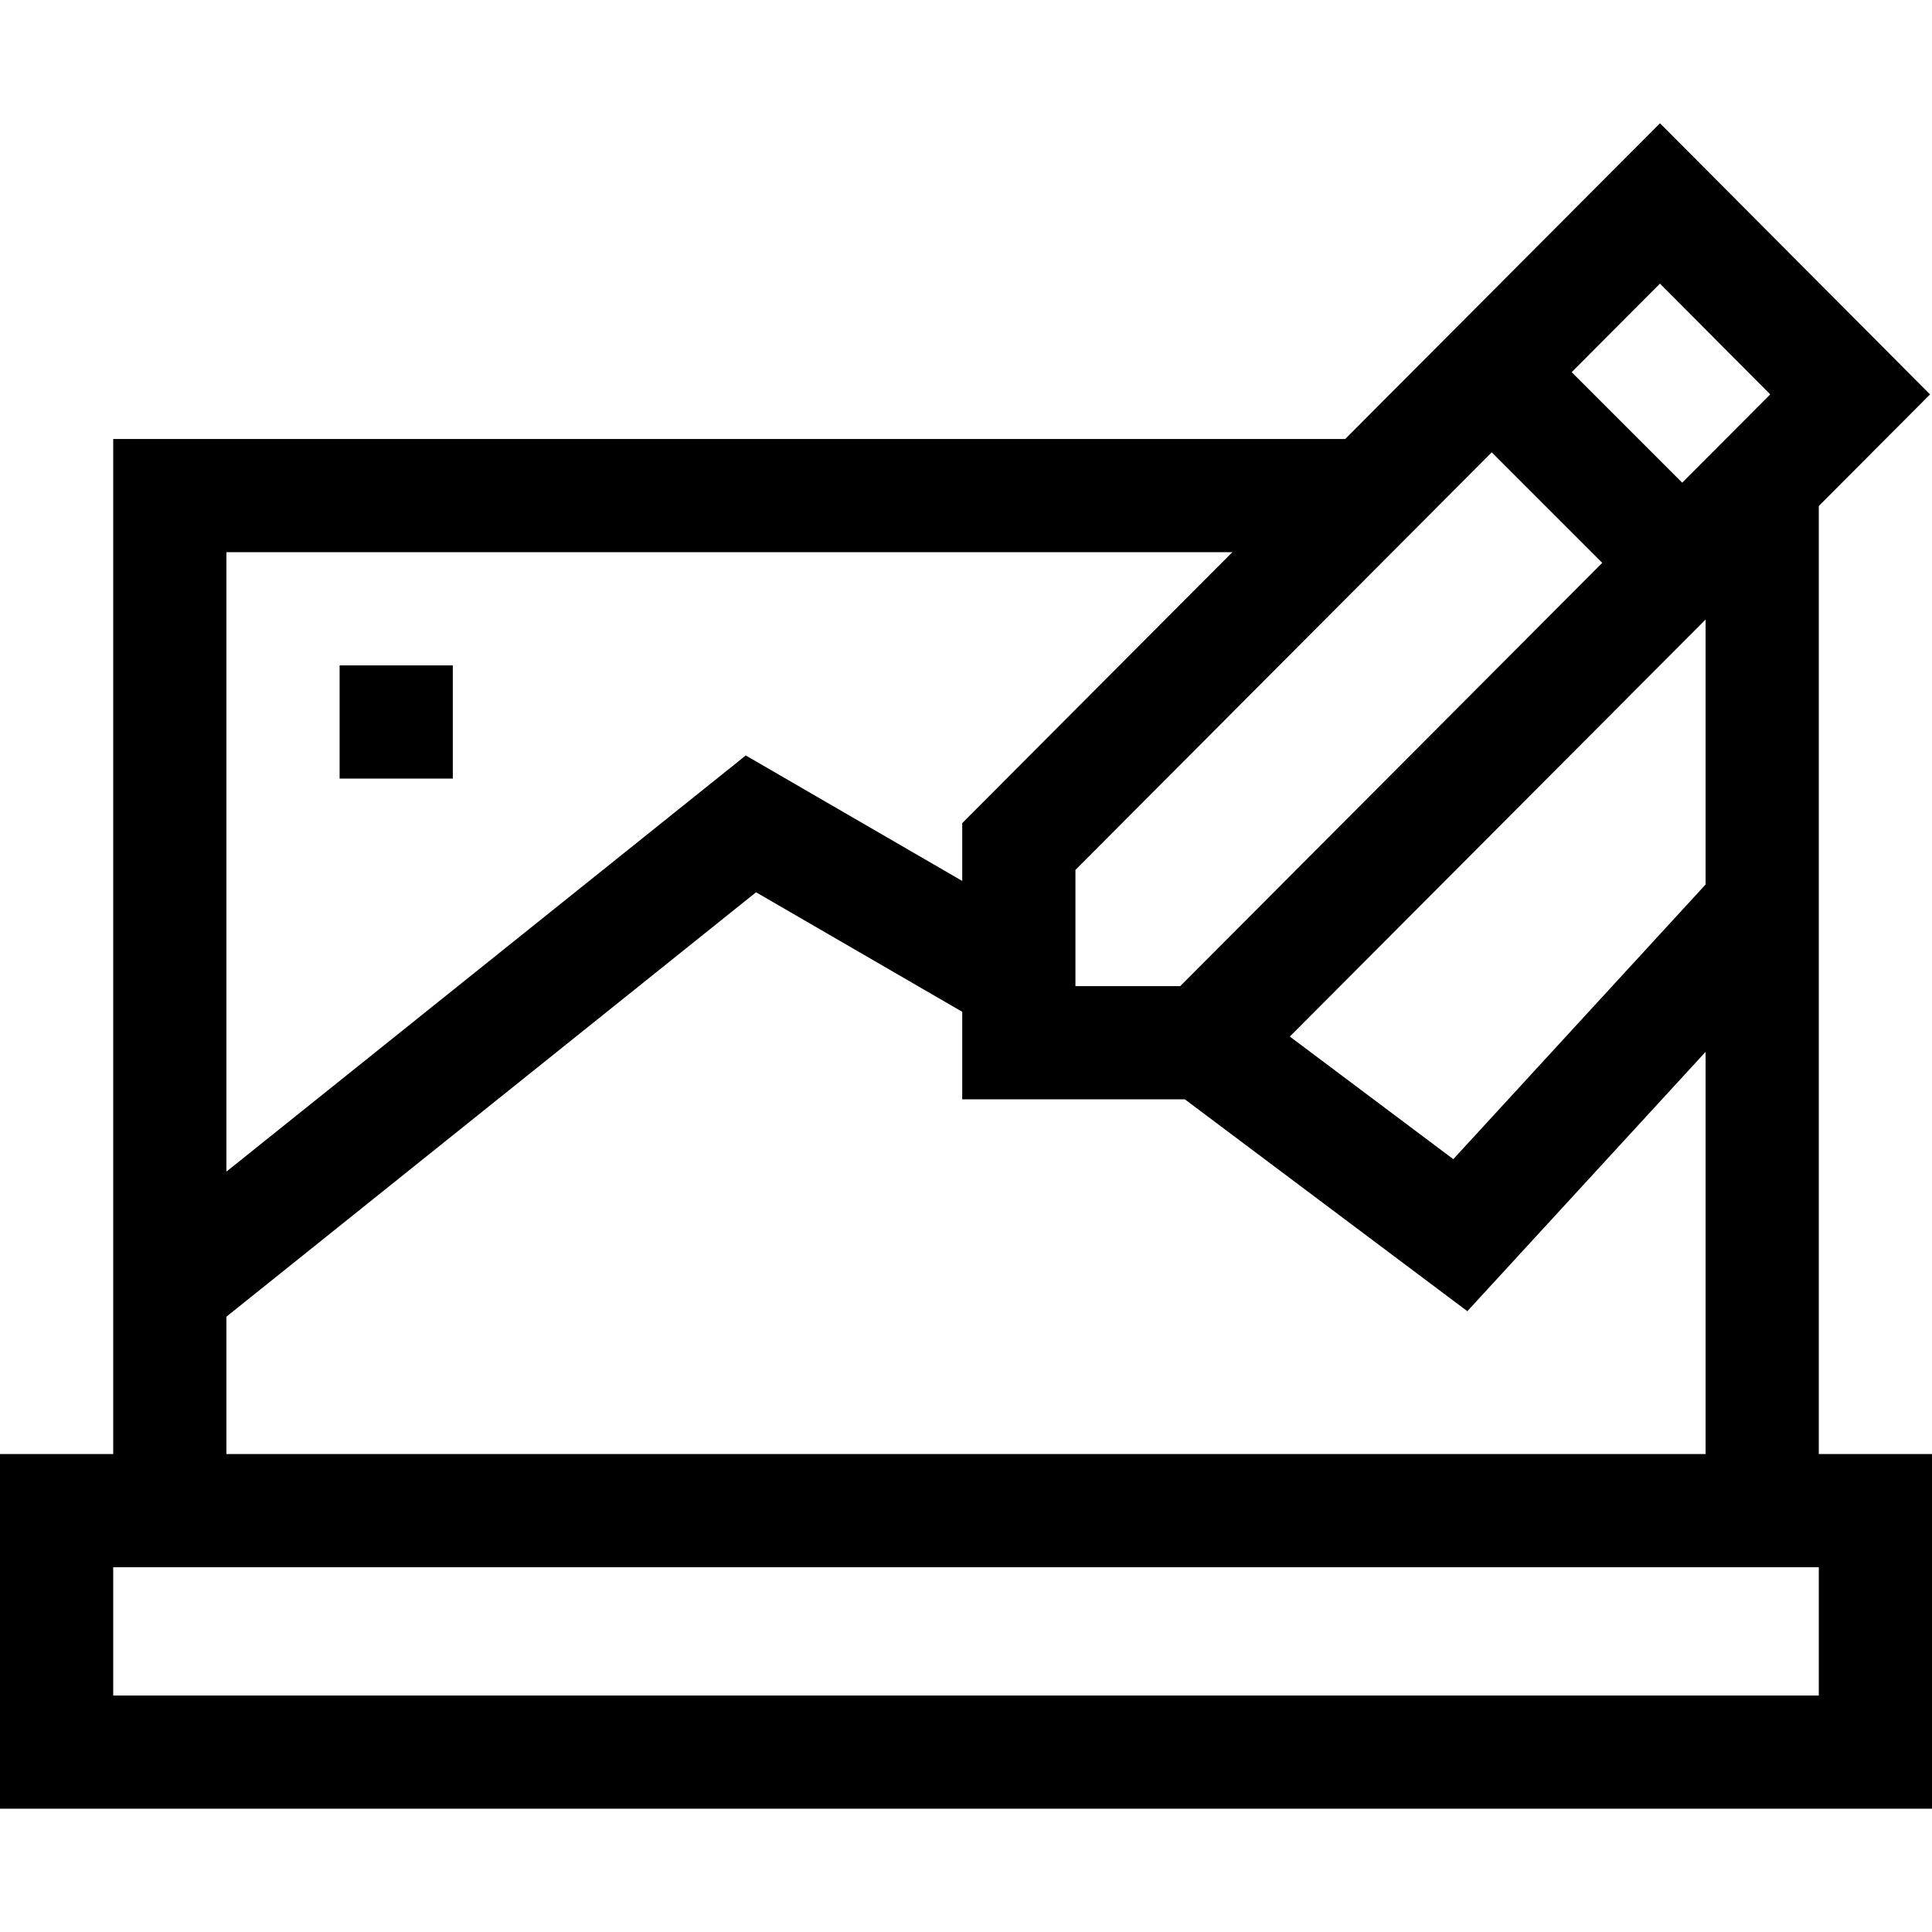
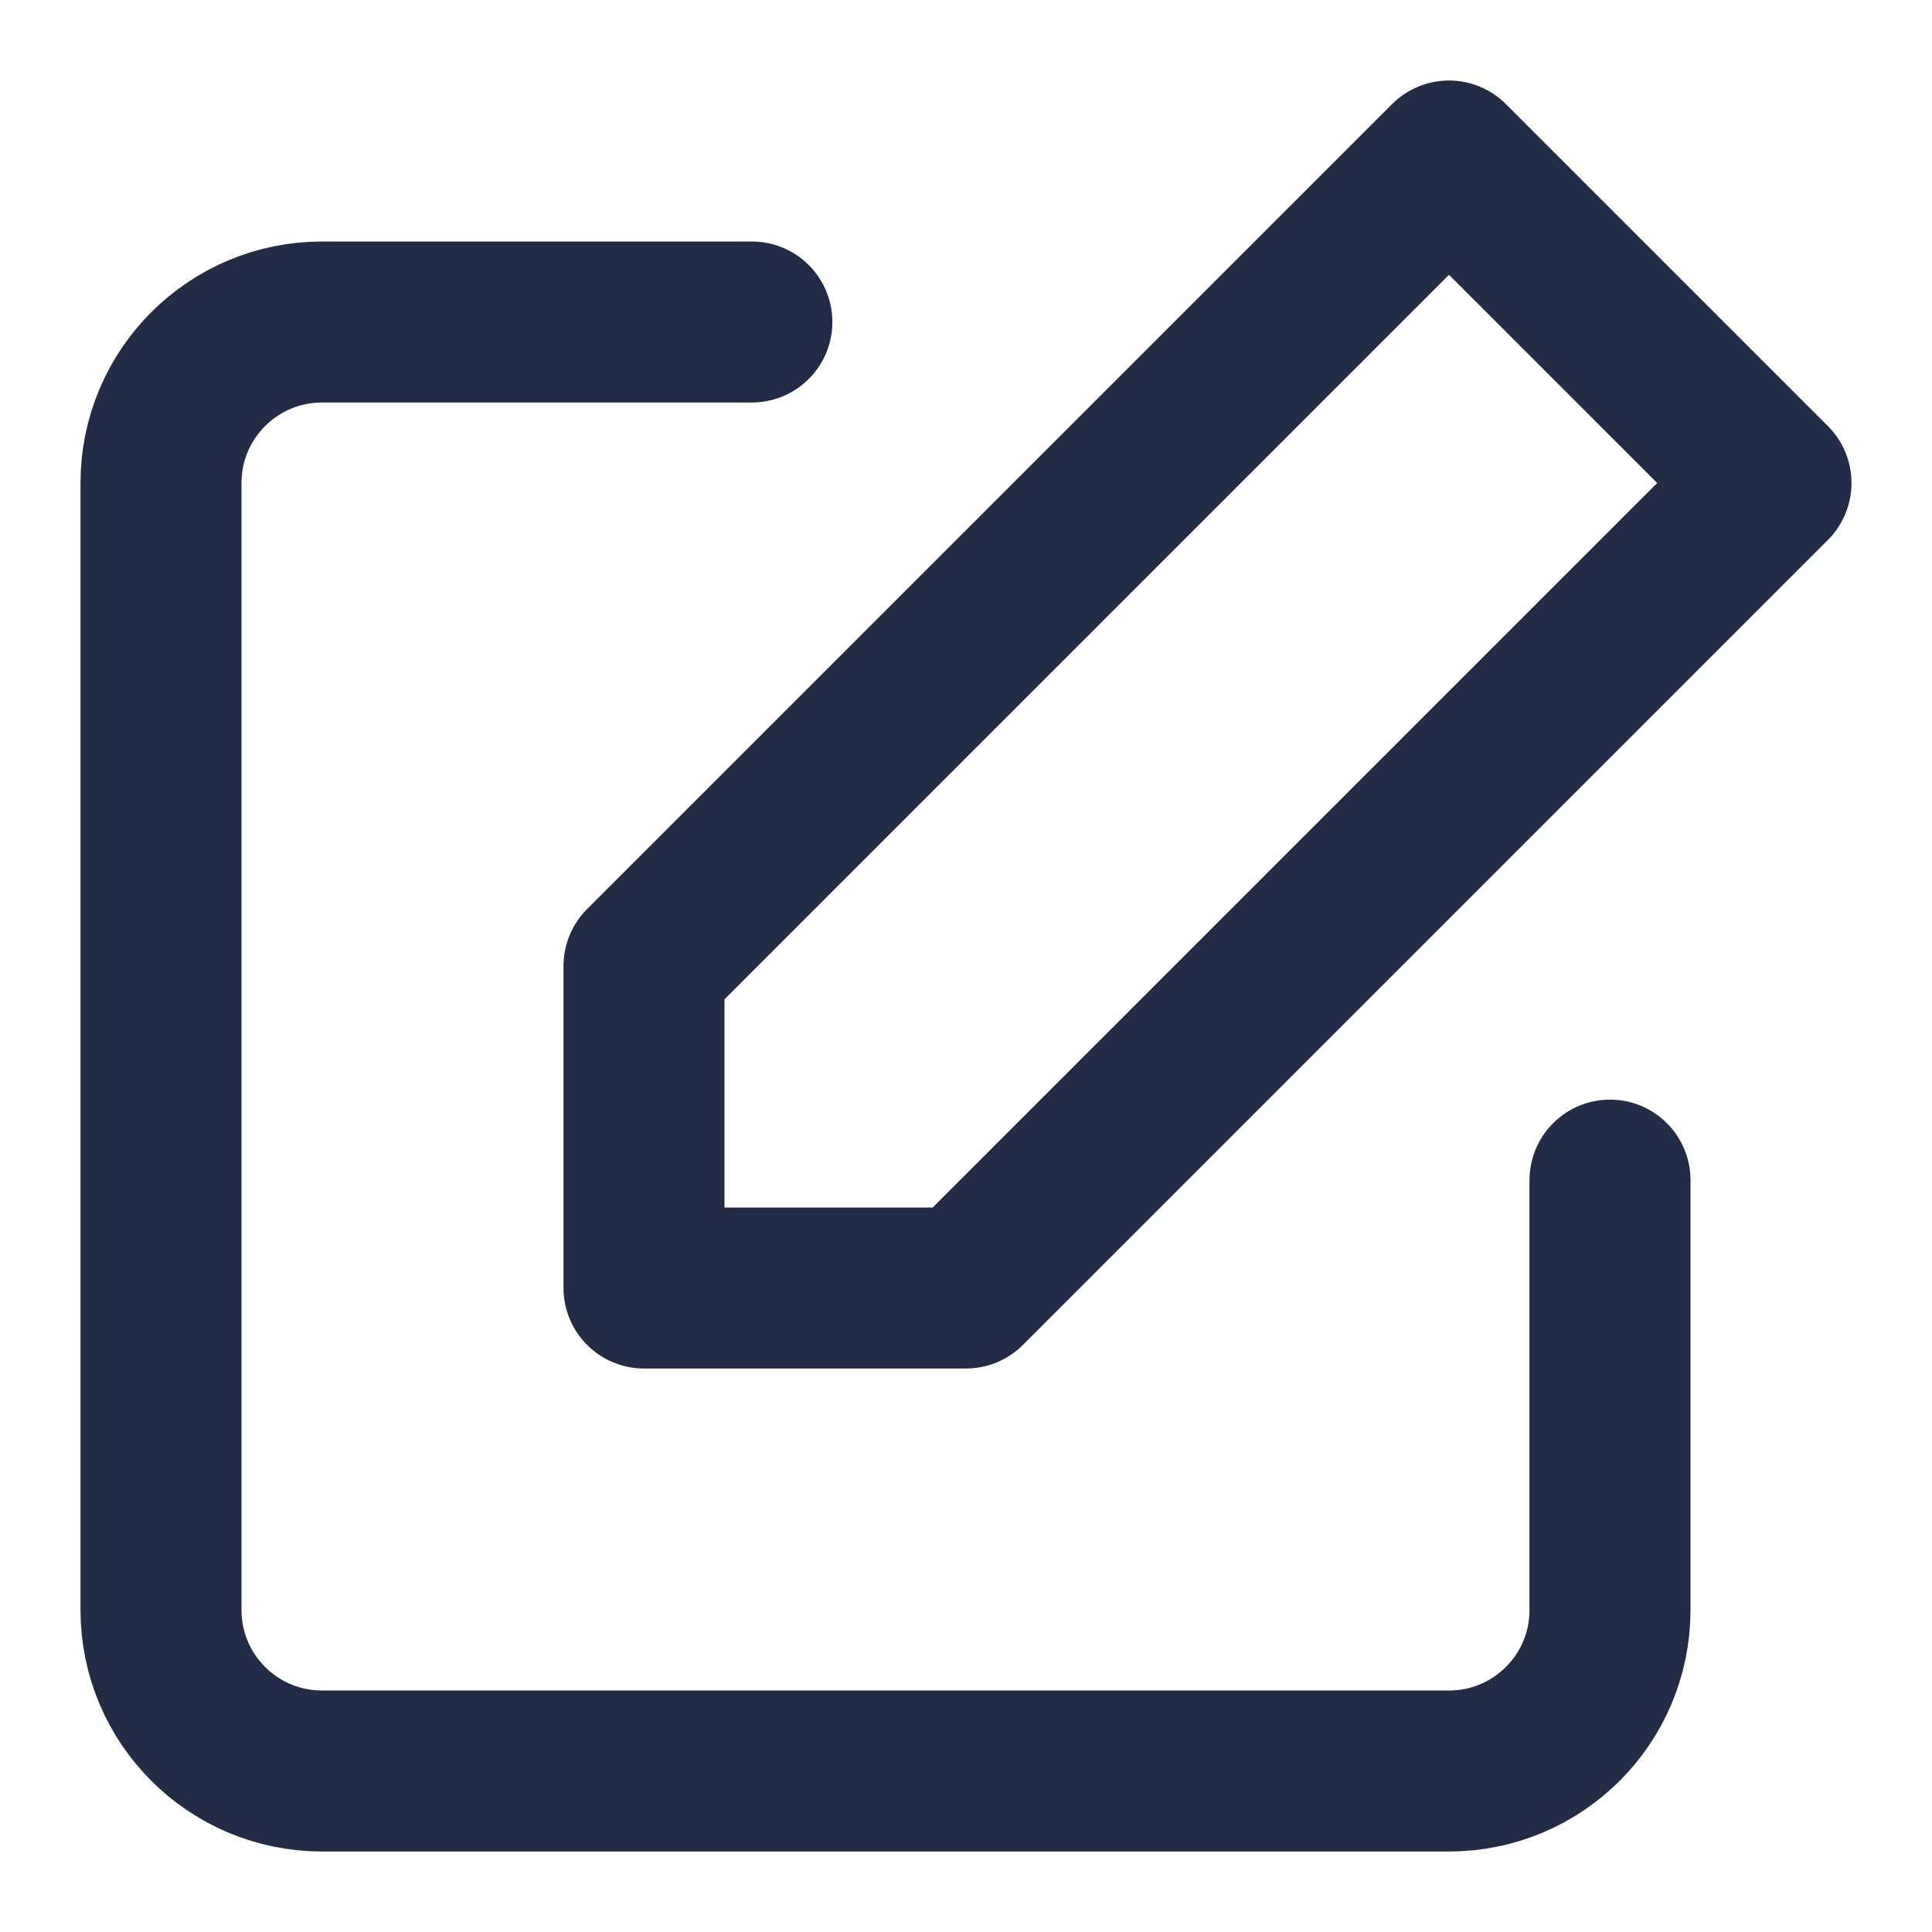
- <svg xmlns="http://www.w3.org/2000/svg" id="Capa_1" enable-background="new 0 0 512 512" height="512" viewBox="0 0 512 512" width="512">
-   <g>
-     <path d="m482 385.335v-251.24l29.484-29.572-71.568-71.859-83.42 83.67h-326.496v269h-30v94h512v-94h-30zm-30-150.932-66.861 72.786-43.323-32.492 110.184-110.512zm-167 26.932v-30.8l110.328-110.659 29.286 29.286-111.841 112.173zm184.133-156.823-23.337 23.406-29.287-29.287 23.395-23.466zm-142.548 41.823-71.585 71.8v15.326l-57.363-33.255-137.637 110.286v-164.157zm-266.585 202.6 140.363-112.471 54.637 31.673v23.198h59l74.861 56.146 63.139-68.732v106.586h-392zm422 100.4h-452v-34h452z" />
-     <path d="m90 176.335h30v30h-30z" />
-   </g>
+ <svg xmlns="http://www.w3.org/2000/svg" viewBox="0 0 24 24" fill="none" stroke="currentColor" stroke-width="2" stroke-linecap="round" stroke-linejoin="round" class="feather feather-edit">
+   <path d="M20 14.66V20a2 2 0 0 1-2 2H4a2 2 0 0 1-2-2V6a2 2 0 0 1 2-2h5.34" stroke="#232C47" />
+   <polygon points="18 2 22 6 12 16 8 16 8 12 18 2" stroke="#232C47" />
</svg>
